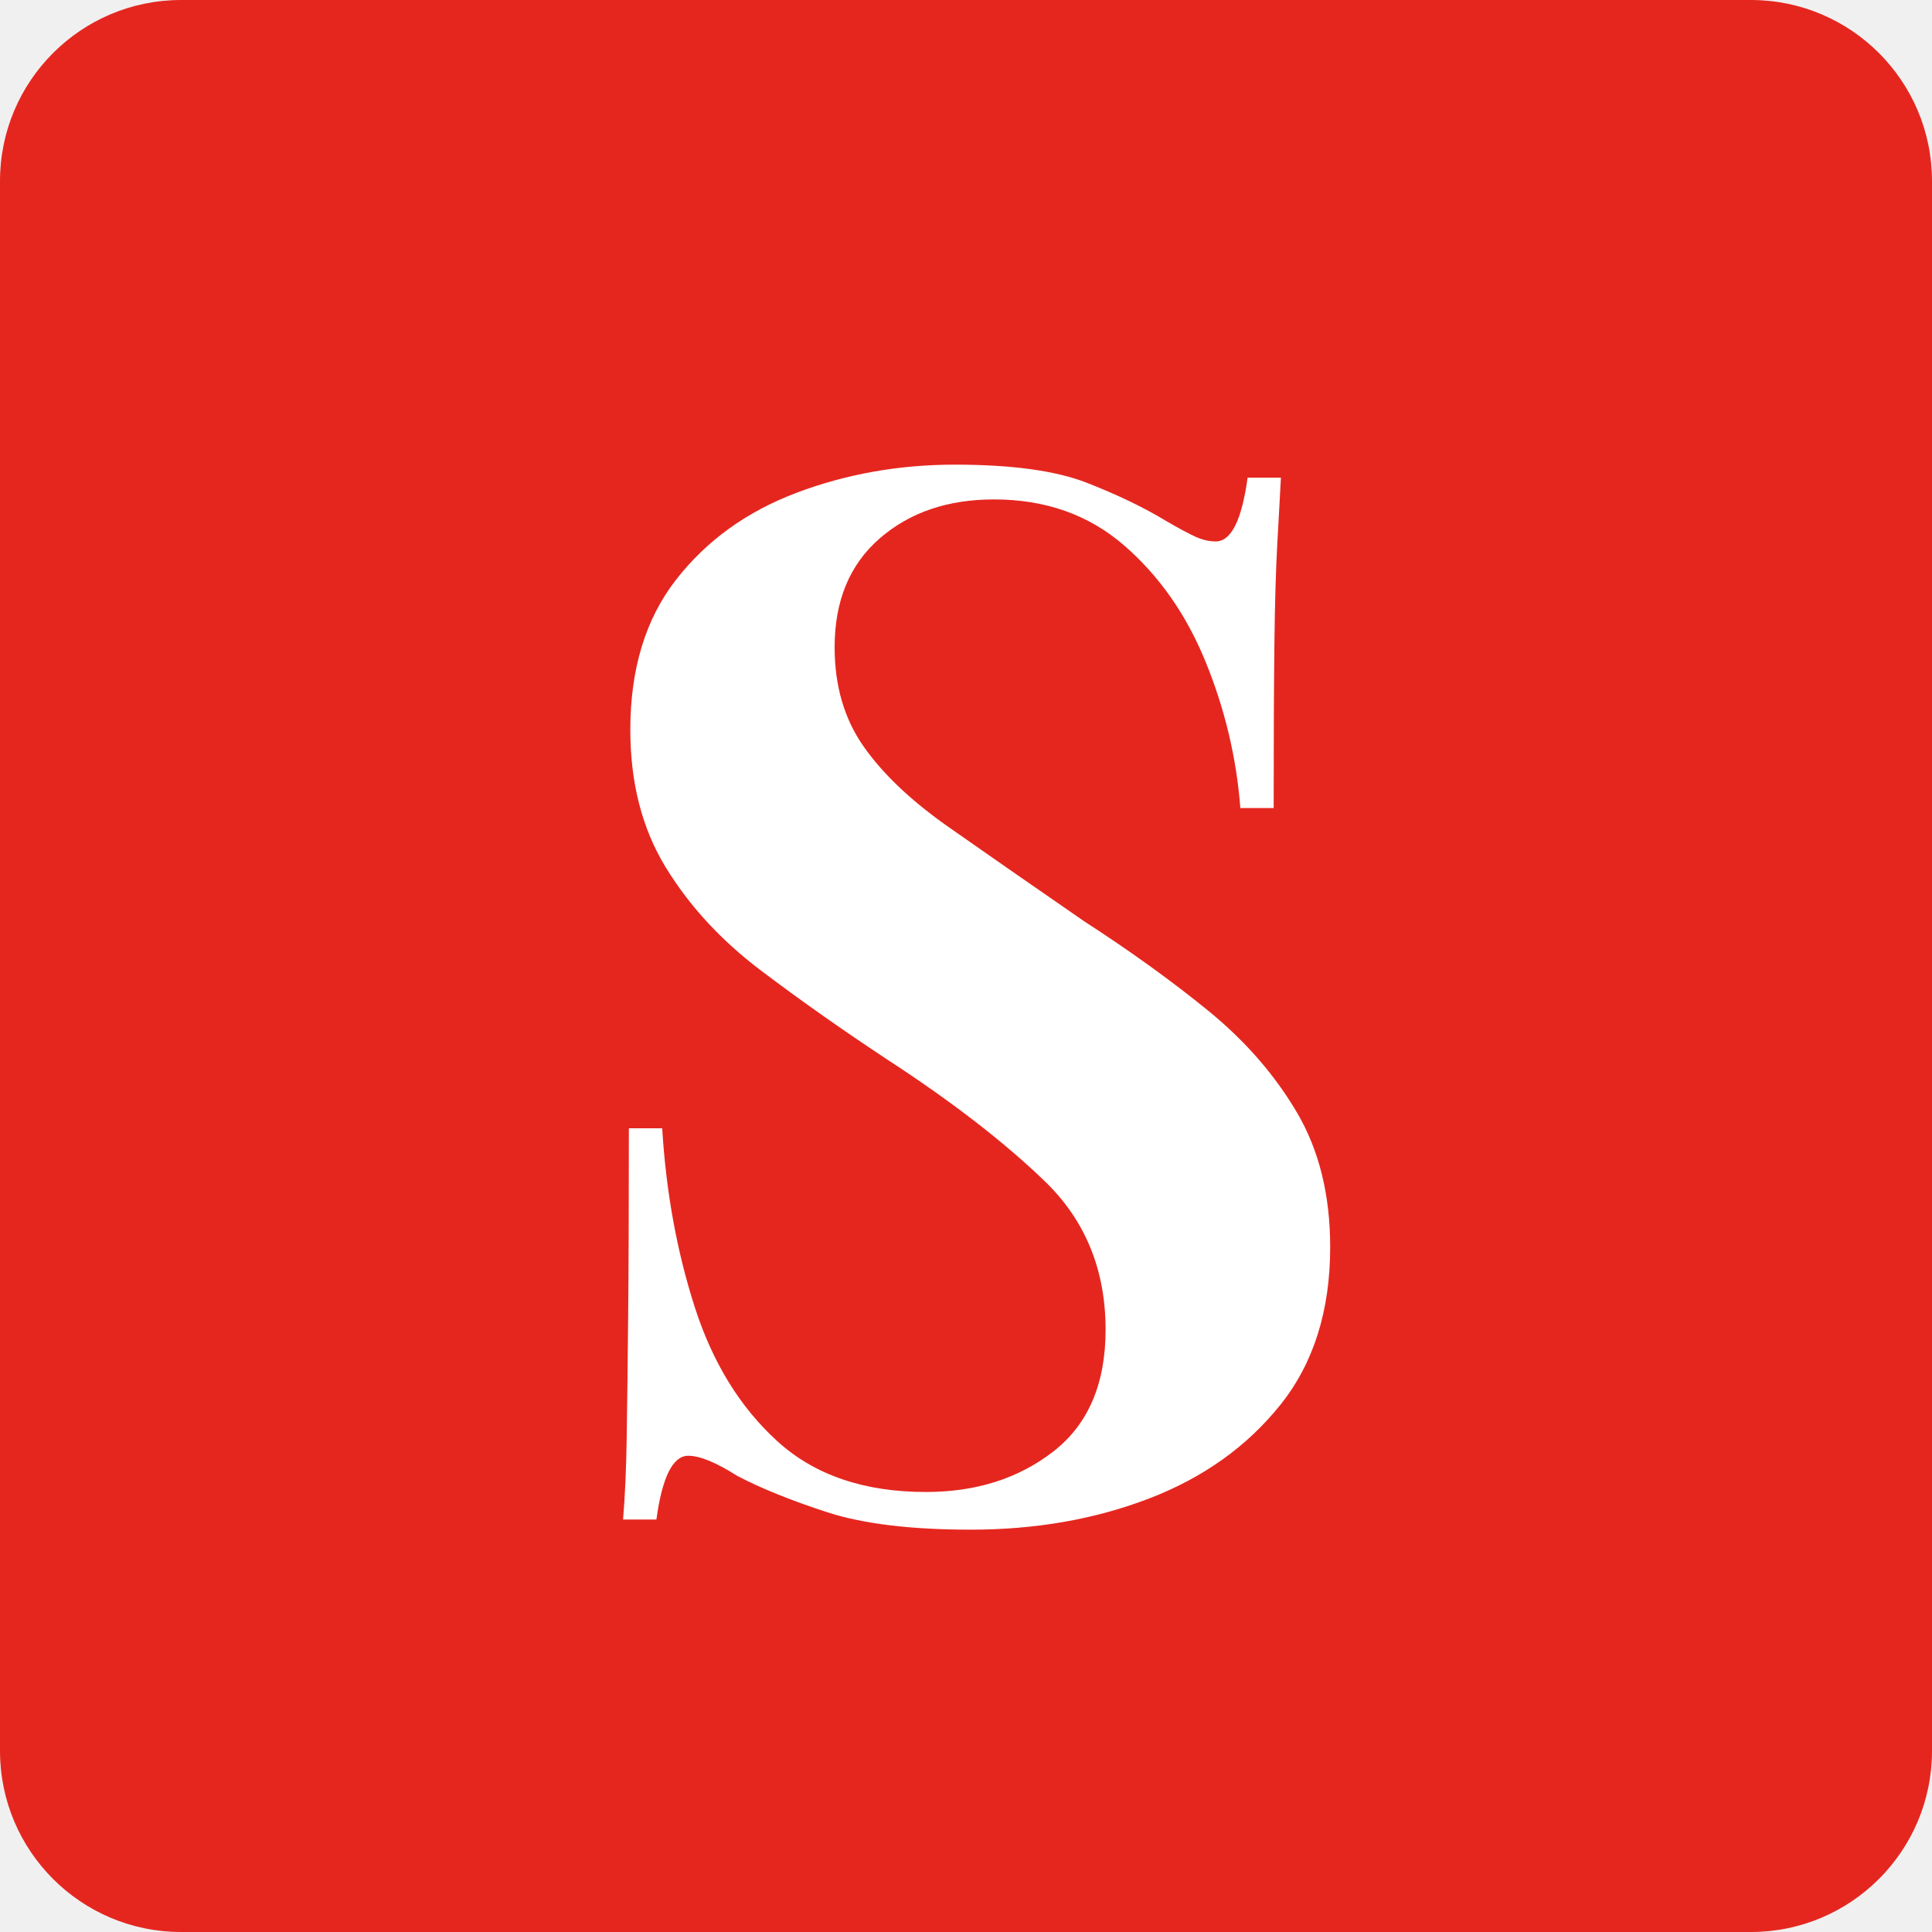
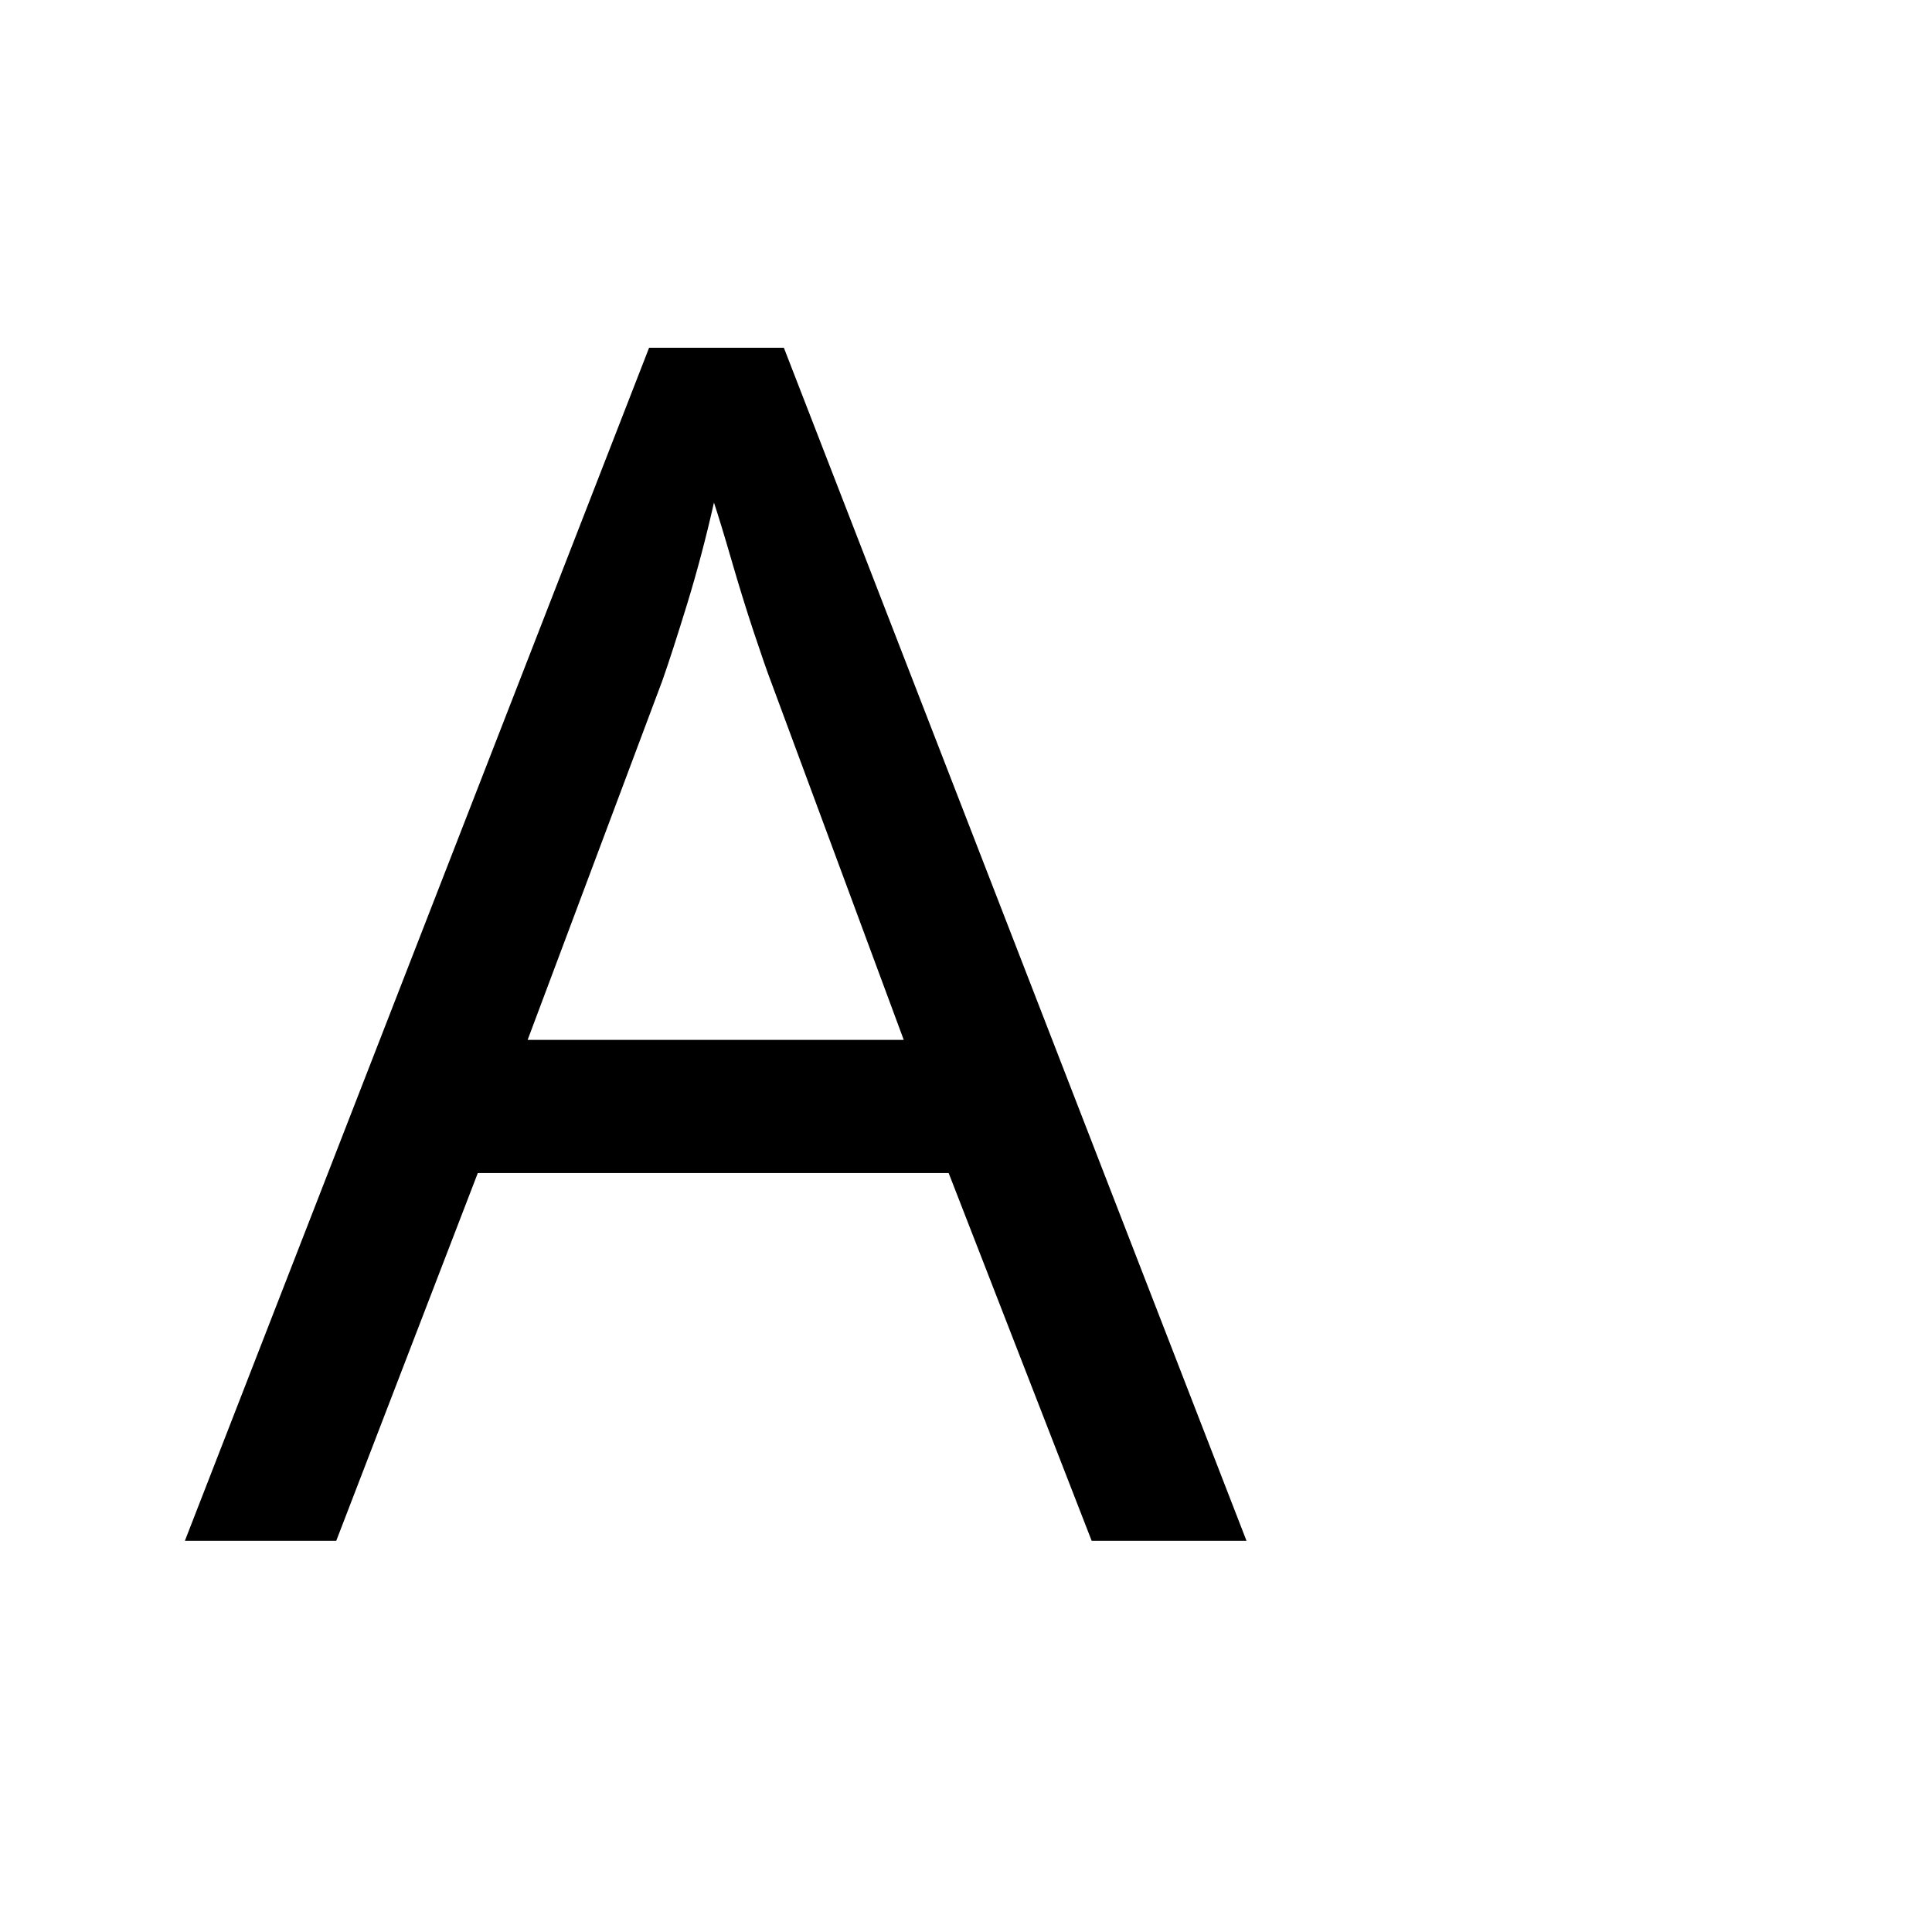
- <svg xmlns="http://www.w3.org/2000/svg" width="32px" height="32px" viewBox="0 0 32 32" version="1.1">
-   <g id="Page-1" stroke="none" stroke-width="1" fill="none" fill-rule="evenodd">
-     <g id="Group">
-       <rect id="Rectangle" fill="#E5261F" x="0" y="0" width="32" height="32" rx="3" />
-       <path d="M16.08,25.336 C17.152,25.336 18.136,25.164 19.032,24.82 C19.928,24.476 20.652,23.96 21.204,23.272 C21.756,22.584 22.032,21.712 22.032,20.656 C22.032,19.792 21.848,19.048 21.48,18.424 C21.112,17.8 20.624,17.24 20.016,16.744 C19.408,16.248 18.72,15.752 17.952,15.256 C17.072,14.648 16.324,14.128 15.708,13.696 C15.092,13.264 14.624,12.82 14.304,12.364 C13.984,11.908 13.824,11.36 13.824,10.72 C13.824,9.952 14.072,9.352 14.568,8.92 C15.064,8.488 15.696,8.272 16.464,8.272 C17.312,8.272 18.028,8.524 18.612,9.028 C19.196,9.532 19.648,10.176 19.968,10.96 C20.288,11.744 20.48,12.552 20.544,13.384 L20.544,13.384 L21.096,13.384 C21.096,12.264 21.1,11.36 21.108,10.672 C21.116,9.984 21.132,9.428 21.156,9.004 L21.17,8.757 C21.188,8.437 21.203,8.155 21.216,7.912 L21.216,7.912 L20.664,7.912 C20.568,8.616 20.392,8.968 20.136,8.968 C20.024,8.968 19.908,8.94 19.788,8.884 C19.668,8.828 19.512,8.744 19.32,8.632 C18.952,8.408 18.512,8.196 18,7.996 C17.488,7.796 16.76,7.696 15.816,7.696 C14.888,7.696 14.012,7.852 13.188,8.164 C12.364,8.476 11.7,8.956 11.196,9.604 C10.692,10.252 10.44,11.08 10.44,12.088 C10.44,12.968 10.636,13.728 11.028,14.368 C11.42,15.008 11.944,15.576 12.6,16.072 C13.256,16.568 13.96,17.064 14.712,17.56 C15.768,18.248 16.632,18.916 17.304,19.564 C17.976,20.212 18.312,21.032 18.312,22.024 C18.312,22.92 18.024,23.592 17.448,24.04 C16.872,24.488 16.168,24.712 15.336,24.712 C14.312,24.712 13.492,24.432 12.876,23.872 C12.26,23.312 11.804,22.572 11.508,21.652 C11.212,20.732 11.032,19.744 10.968,18.688 L10.968,18.688 L10.416,18.688 C10.416,19.952 10.412,20.996 10.404,21.82 C10.396,22.644 10.388,23.312 10.38,23.824 C10.372,24.336 10.352,24.784 10.32,25.168 L10.32,25.168 L10.872,25.168 C10.968,24.464 11.144,24.112 11.4,24.112 C11.592,24.112 11.864,24.224 12.216,24.448 C12.616,24.656 13.112,24.856 13.704,25.048 C14.296,25.24 15.088,25.336 16.08,25.336 Z" id="S" fill="#FFFFFF" fill-rule="nonzero" />
-     </g>
-   </g>
+ <svg xmlns="http://www.w3.org/2000/svg" id="Layer_1" data-name="Layer 1" viewBox="0 0 209 209">
+   <defs>
+     <style>.cls-1{fill:#fff;}.cls-2{font-size:40px;font-family:Garde;}.cls-3{font-size:180px;}</style>
+   </defs>
+   <rect class="cls-1" width="209" height="209" />
+   <text class="cls-2" transform="translate(0 166.68)">
+     <tspan class="cls-3" x="20" y="0">A</tspan>
+   </text>
</svg>
